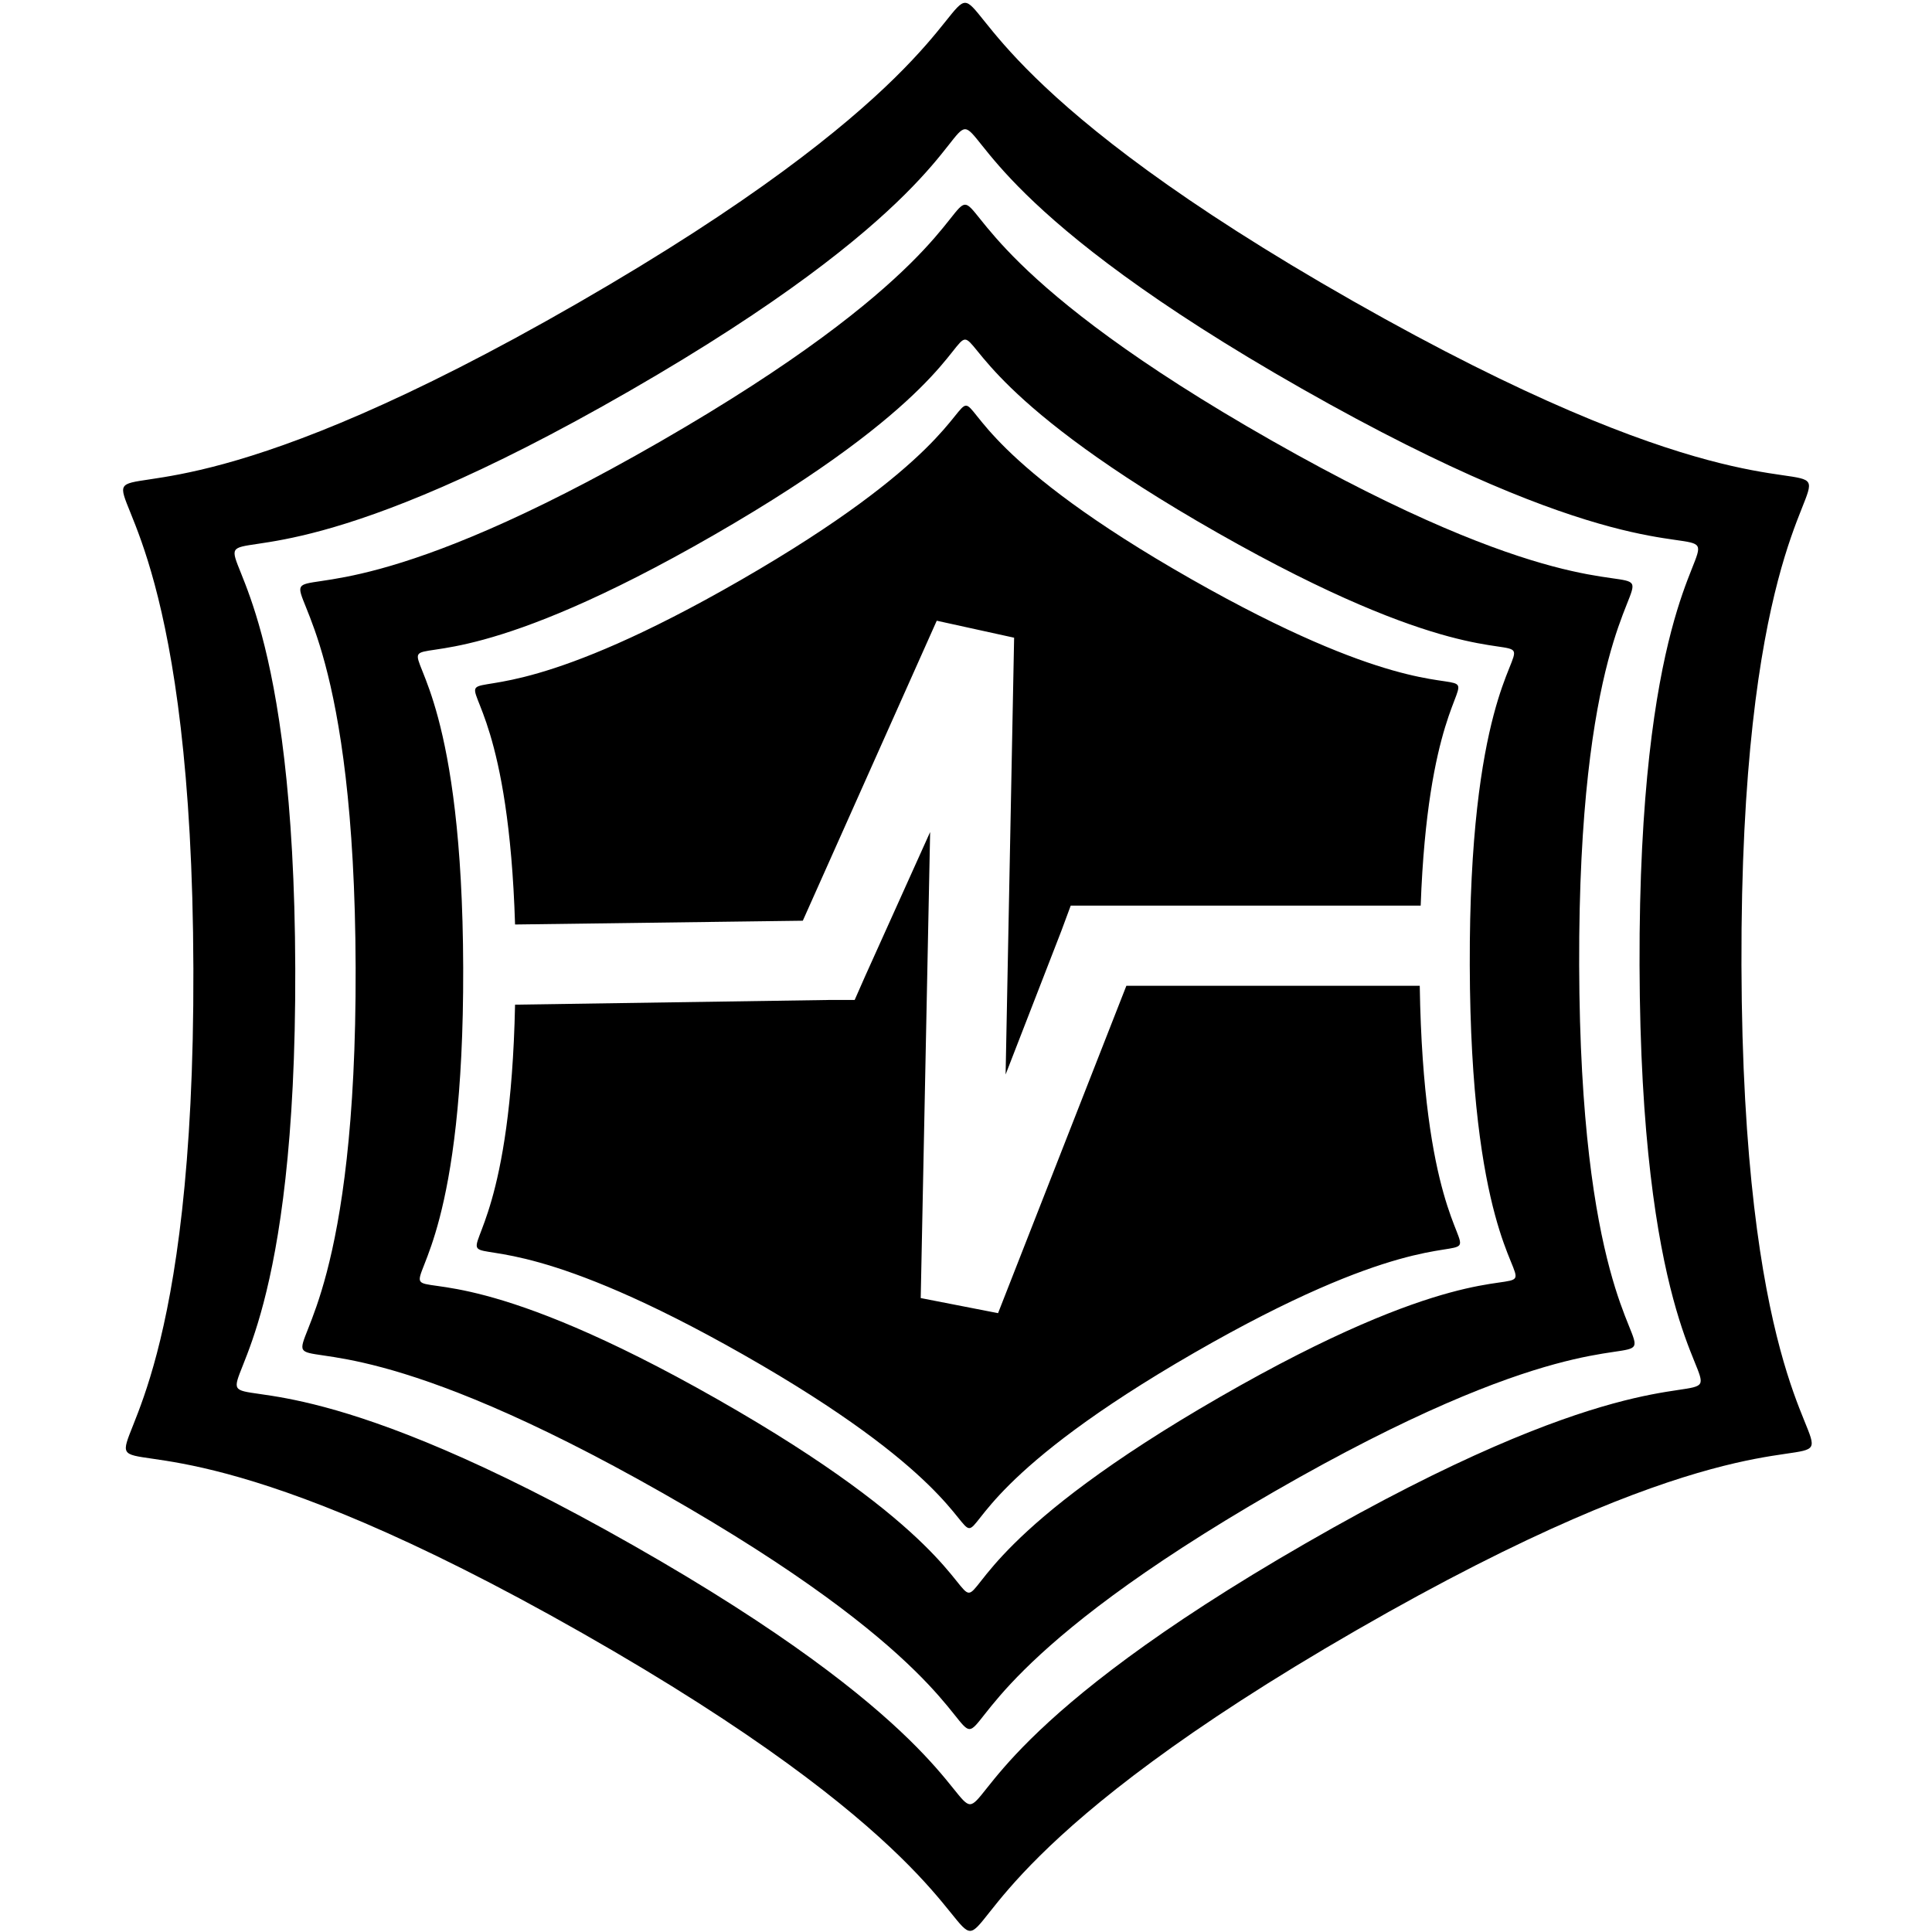
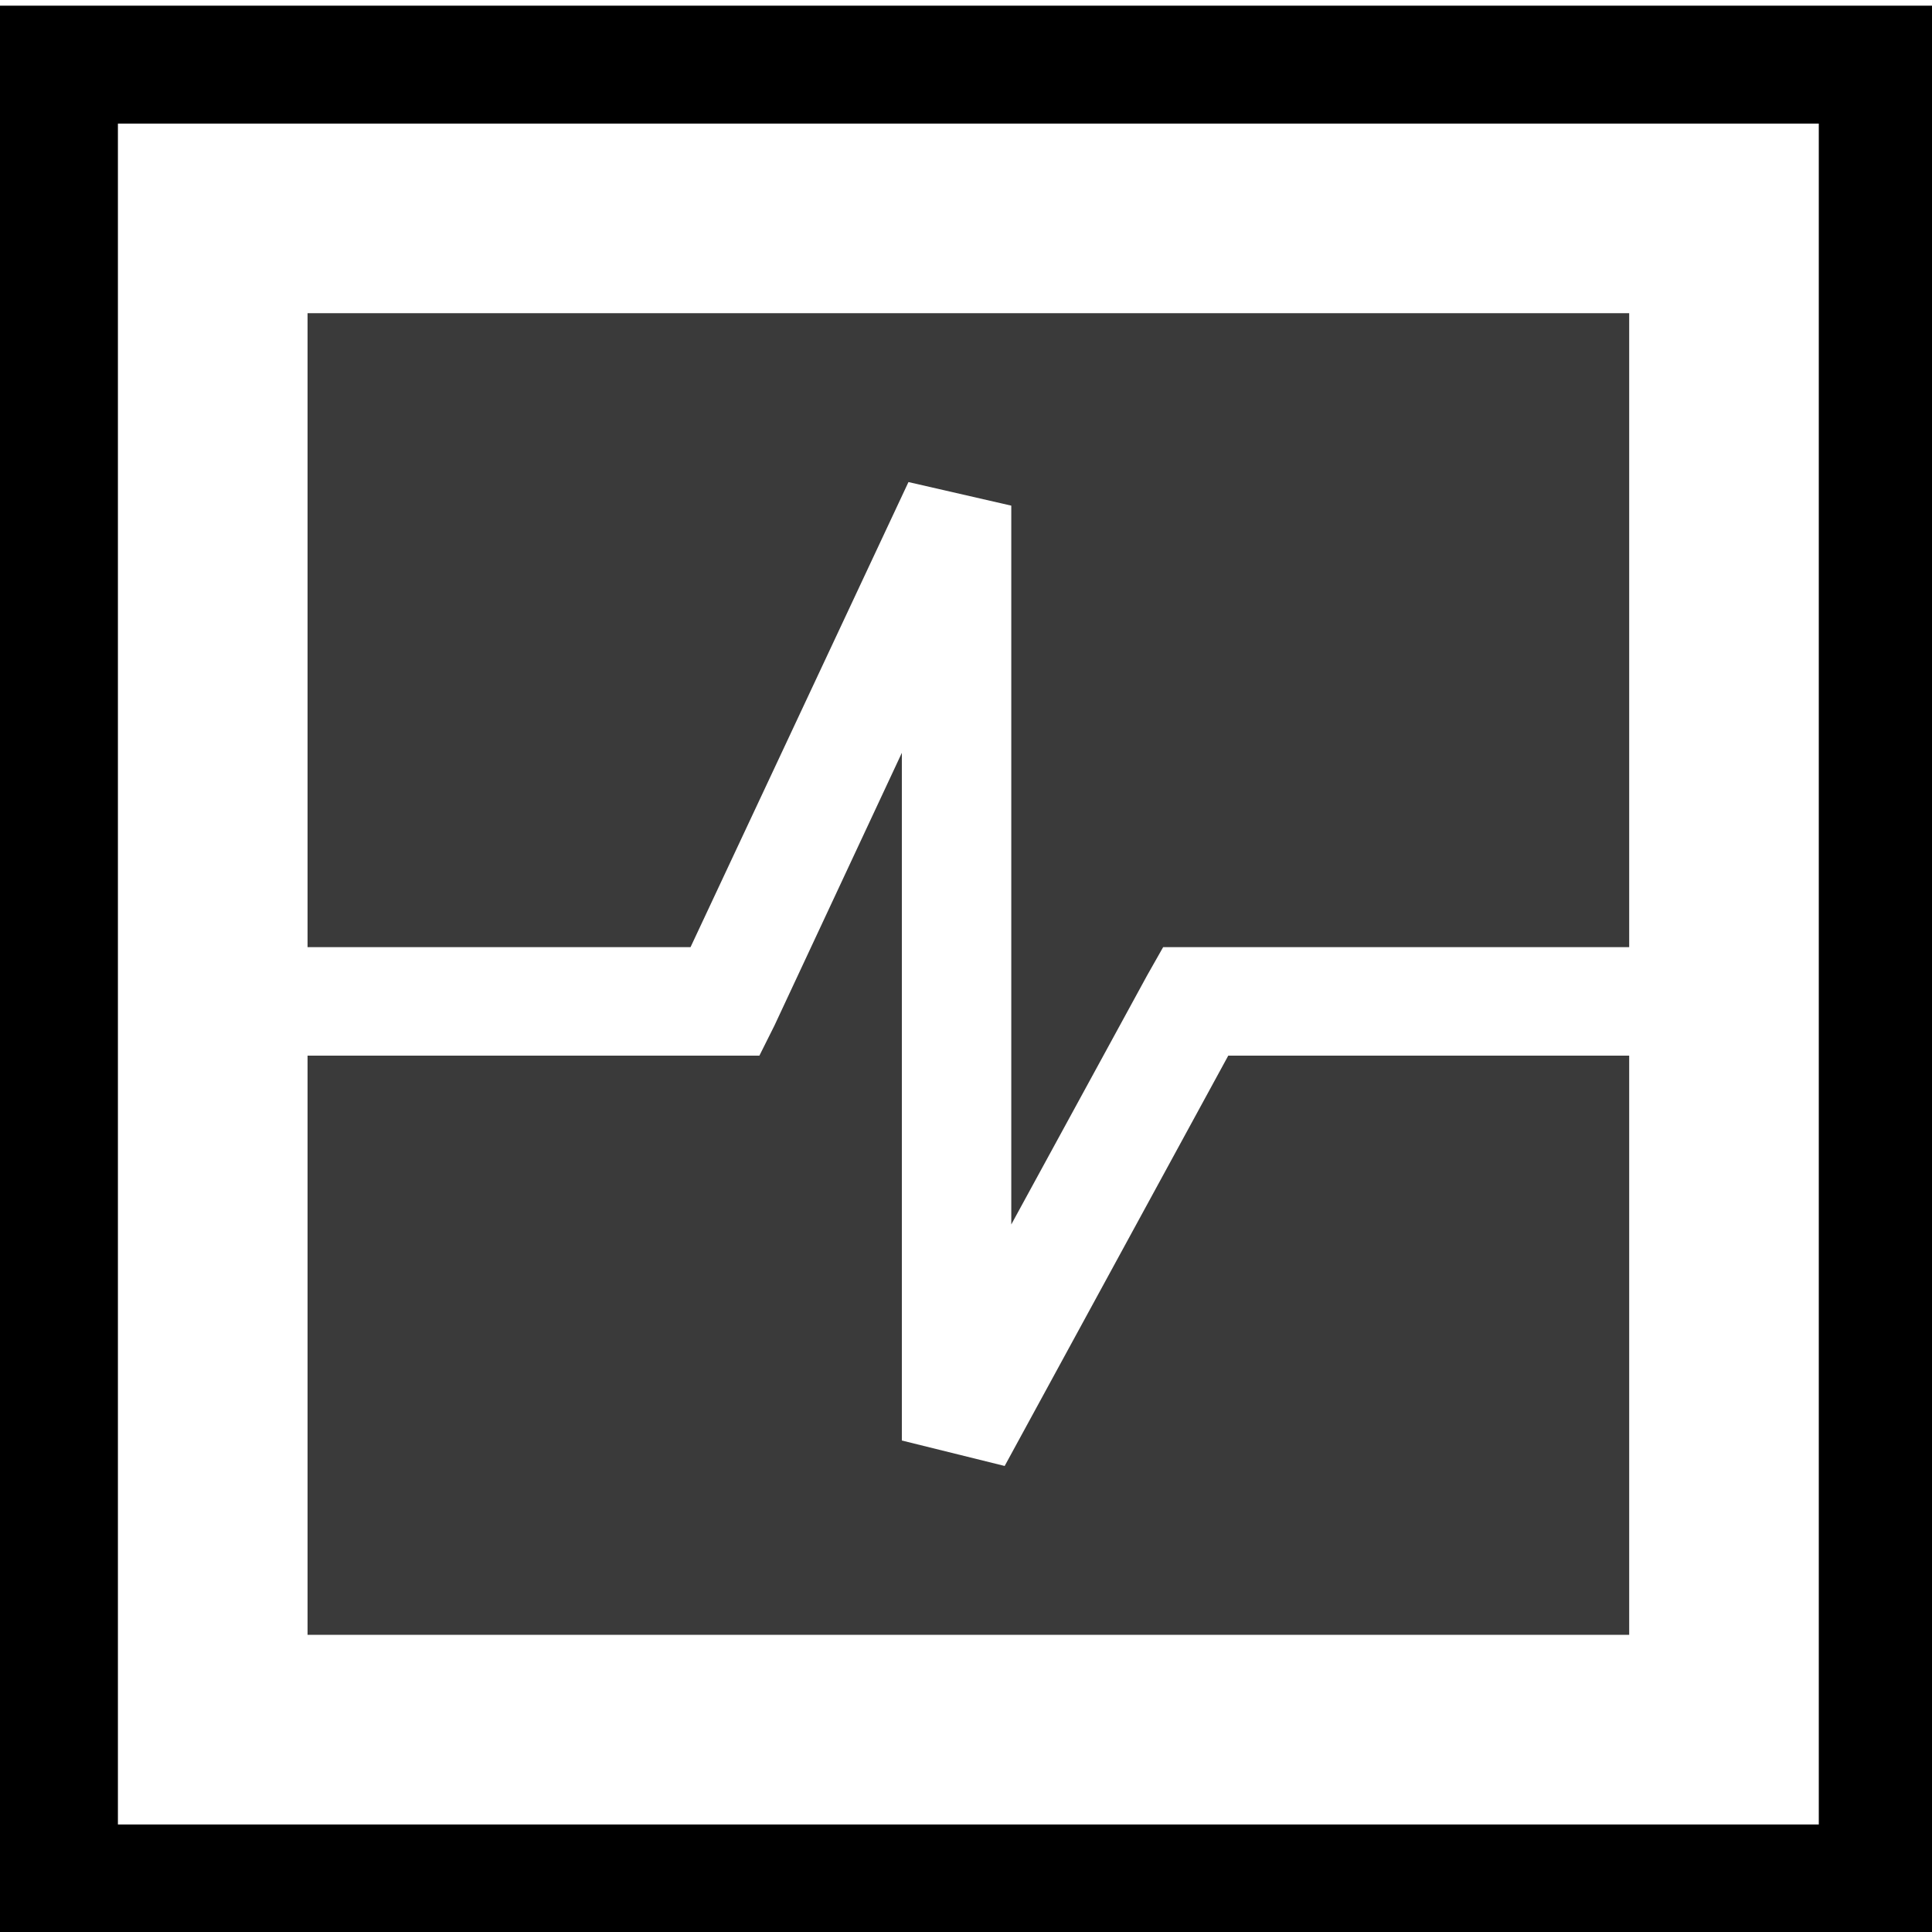
<svg xmlns="http://www.w3.org/2000/svg" width="64" height="64" id="svg2" version="1.1">
  <defs id="defs4">
    </defs>
  <g id="layer1" transform="translate(0,-988.3622)">
-     <g id="g3186">
-       <path transform="translate(0,988.3622)" id="path2385" d="M 31.969 0.094 C 31.332 0.096 30.687 3.389 19.156 10.031 C -3.905 23.316 6.331 5.653 6.406 32.094 C 6.481 58.534 -3.855 40.938 19.281 54.094 C 42.418 67.25 21.876 67.285 44.938 54 C 67.999 40.715 57.763 58.409 57.688 31.969 C 57.612 5.528 67.949 23.125 44.812 9.969 C 33.244 3.391 32.606 0.092 31.969 0.094 z M 31.969 4.281 C 32.522 4.28 33.079 7.163 43.125 12.875 C 63.217 24.299 54.247 9.008 54.312 31.969 C 54.378 54.929 63.276 39.589 43.25 51.125 C 23.224 62.661 41.06 62.612 20.969 51.188 C 0.877 39.763 9.846 55.054 9.781 32.094 C 9.716 9.133 0.849 24.474 20.875 12.938 C 30.888 7.169 31.416 4.283 31.969 4.281 z " style="opacity:1;fill:#000000;fill-opacity:1;stroke:none;stroke-width:0.2;stroke-miterlimit:4;stroke-dasharray:none;stroke-dashoffset:0;stroke-opacity:1" />
-       <path id="path2392" transform="translate(0,988.3622)" d="M 31.969 6.781 C 31.465 6.783 30.992 9.373 21.875 14.625 C 3.641 25.129 11.722 11.157 11.781 32.062 C 11.841 52.968 3.676 39.067 21.969 49.469 C 40.262 59.871 23.985 59.91 42.219 49.406 C 60.453 38.903 52.372 52.874 52.312 31.969 C 52.253 11.063 60.418 24.996 42.125 14.594 C 32.978 9.393 32.472 6.78 31.969 6.781 z M 31.969 11.25 C 32.383 11.249 32.822 13.379 40.344 17.656 C 55.387 26.21 48.639 14.777 48.688 31.969 C 48.736 49.16 55.401 37.644 40.406 46.281 C 25.412 54.919 38.793 54.898 23.75 46.344 C 8.707 37.79 15.393 49.254 15.344 32.062 C 15.295 14.871 8.662 26.356 23.656 17.719 C 31.153 13.4 31.555 11.251 31.969 11.25 z M 32 13.438 C 31.629 13.438 31.25 15.349 24.531 19.219 C 11.56 26.691 16.654 17.421 17.062 30.625 L 26.594 30.5 L 31.031 20.562 L 33.594 21.125 L 33.312 35.594 L 35.156 30.844 L 35.469 30 L 36.406 30 L 47.062 30 C 47.512 17.552 52.31 26.489 39.469 19.188 C 32.728 15.355 32.371 13.437 32 13.438 z M 30.812 27.562 L 28.656 32.344 L 28.312 33.125 L 27.469 33.125 L 17.062 33.281 C 16.782 46.807 11.54 37.435 24.625 44.875 C 38.106 52.54 26.125 52.553 39.562 44.812 C 52.777 37.2 47.26 46.981 47.031 32.656 L 37.312 32.656 L 33.062 43.5 L 30.5 43 L 30.812 27.562 z " style="opacity:1;fill:#000000;fill-opacity:1;stroke:none;stroke-width:0.2;stroke-miterlimit:4;stroke-dasharray:none;stroke-dashoffset:0;stroke-opacity:1" />
-     </g>
+     <path style="opacity:1;fill:#000000;fill-opacity:1;stroke:none;stroke-width:3.143;stroke-miterlimit:4;stroke-dasharray:none;stroke-dashoffset:0;stroke-opacity:1" d="M 0 0.188 L 0 64.344 L 64.156 64.344 L 64.156 0.188 L 0 0.188 z M 3.906 4.094 L 60.25 4.094 L 60.25 60.438 L 3.906 60.438 L 3.906 4.094 z " id="rect2383" transform="translate(0,988.3622)" />
+   </g>
+   <g id="layer2" style="opacity:0.772">
+     <path style="opacity:1;fill:#000000;fill-opacity:1;stroke:none;stroke-width:3.143;stroke-miterlimit:4;stroke-dasharray:none;stroke-dashoffset:0;stroke-opacity:1" d="M 10.188 10.375 L 10.188 31.375 L 22.875 31.375 L 30.094 15.969 L 33.5 16.75 L 33.5 40.562 L 38 32.312 L 38.531 31.375 L 39.594 31.375 L 53.969 31.375 L 53.969 10.375 L 10.188 10.375 z M 29.875 24.938 L 25.656 33.969 L 25.156 34.969 L 24 34.969 L 10.188 34.969 L 10.188 54.156 L 53.969 54.156 L 53.969 34.969 L 40.688 34.969 L 33.281 48.562 L 29.875 47.719 L 29.875 24.938 z " id="rect2385" />
  </g>
</svg>
